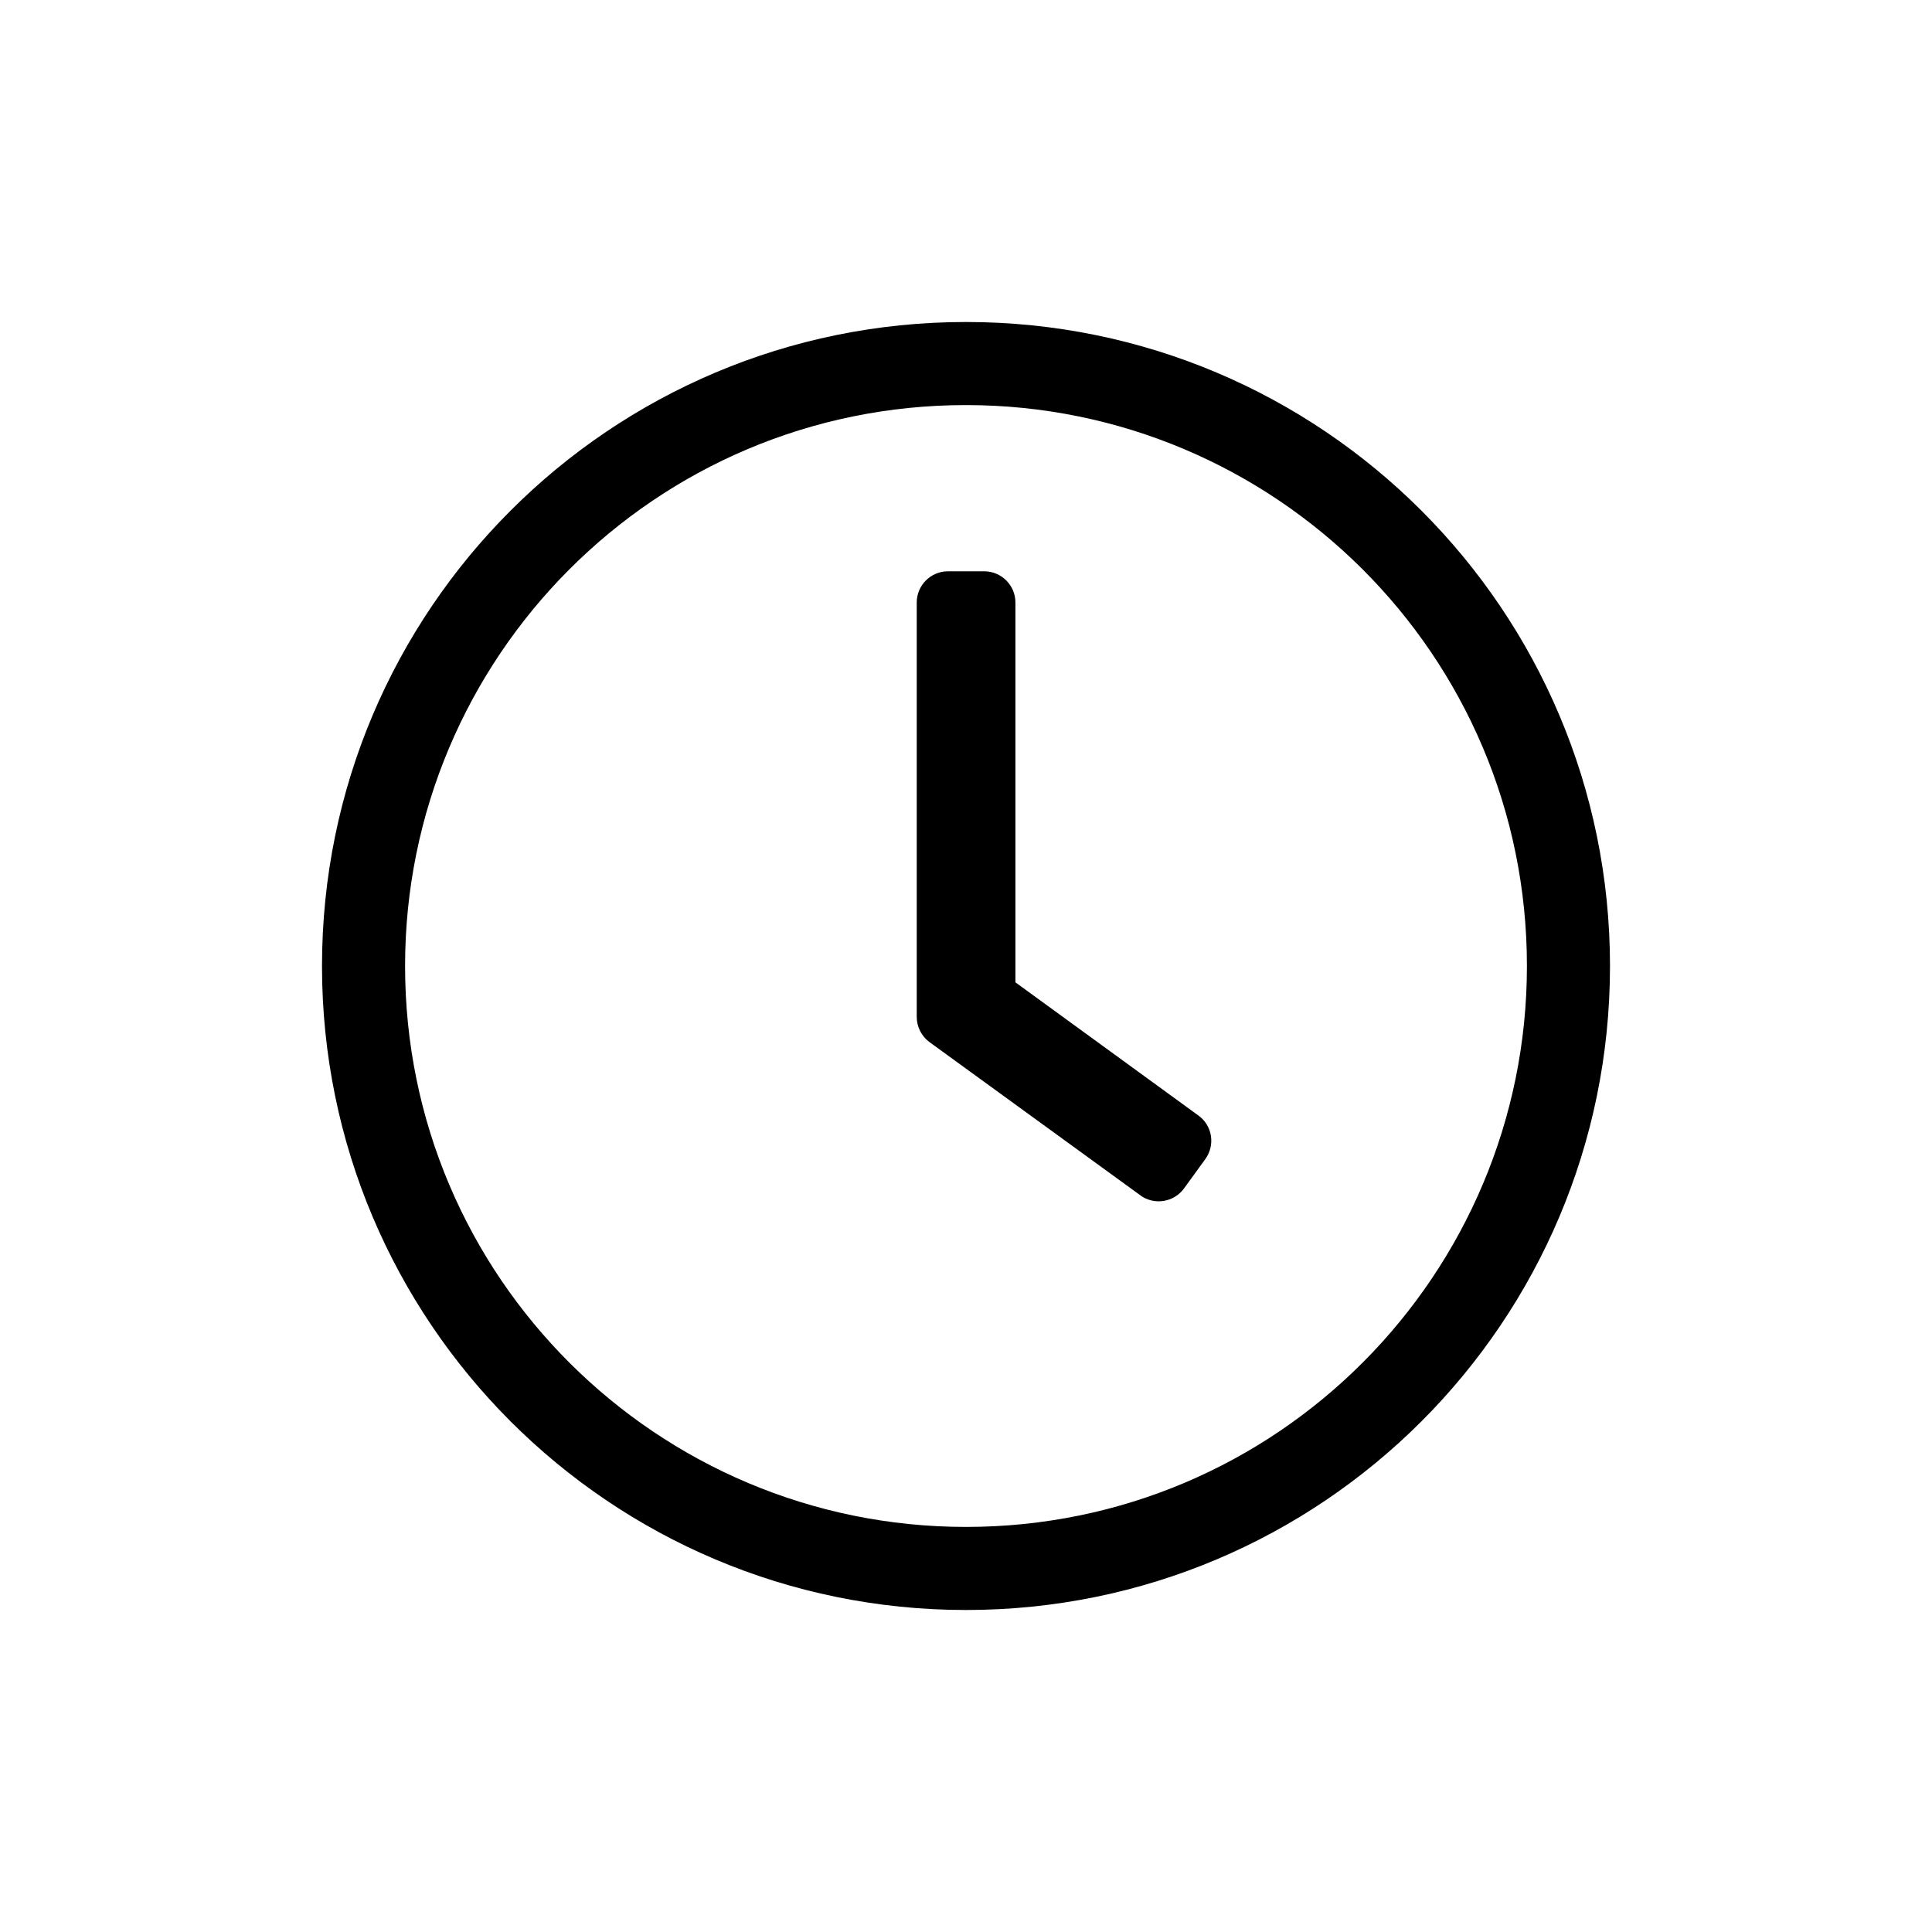
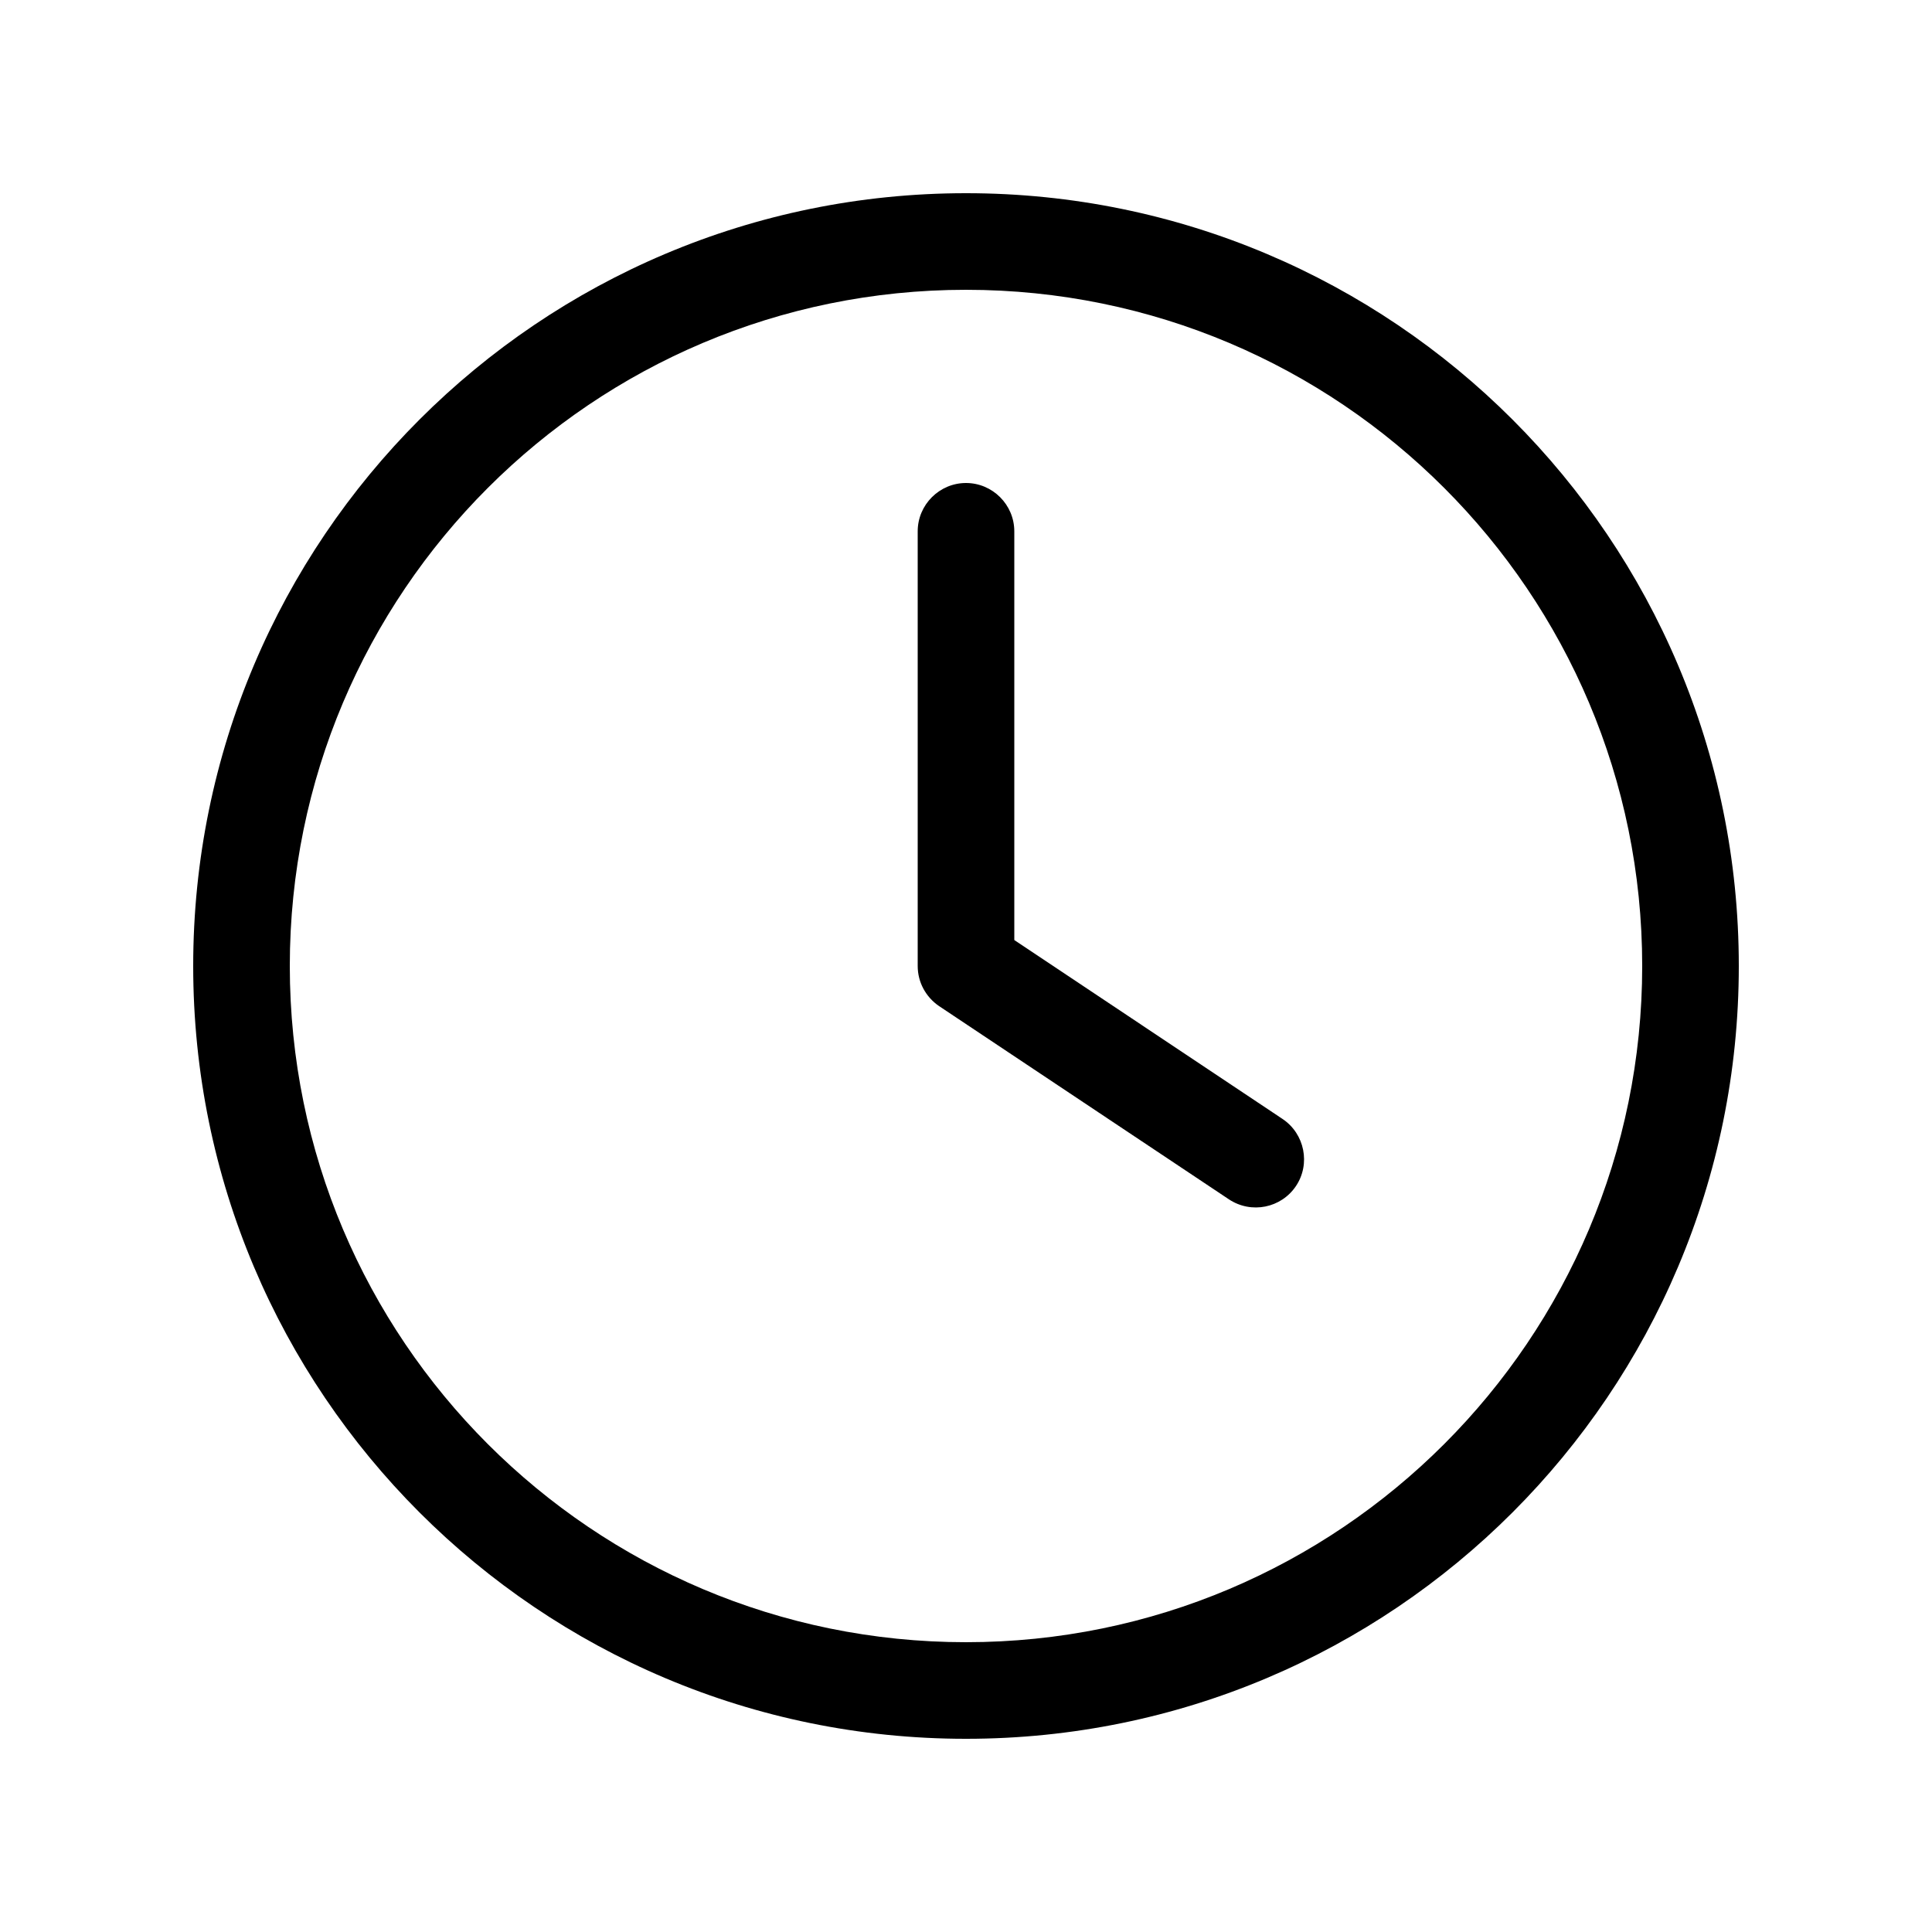
- <svg xmlns="http://www.w3.org/2000/svg" viewBox="0 0 24 24" version="1.1" id="svg4" width="24" height="24">
-   <defs id="defs8" />
-   <path d="m 12,4 c -4.419,0 -8,3.581 -8,8 0,4.419 3.581,8 8,8 4.419,0 8,-3.581 8,-8 0,-4.419 -3.581,-8 -8,-8 z m 6.968,8 c 0,3.829 -3.1,6.968 -6.968,6.968 -3.829,0 -6.968,-3.1 -6.968,-6.968 0,-3.829 3.1,-6.968 6.968,-6.968 3.829,0 6.968,3.1 6.968,6.968 z m -4.803,2.848 -2.619,-1.903 c -0.1,-0.074 -0.158,-0.19 -0.158,-0.313 V 7.484 c 0,-0.213 0.174,-0.387 0.387,-0.387 h 0.452 c 0.213,0 0.387,0.174 0.387,0.387 v 4.719 l 2.274,1.655 c 0.174,0.126 0.21,0.368 0.084,0.542 l -0.265,0.365 c -0.126,0.171 -0.368,0.21 -0.542,0.084 z" id="path2" style="stroke-width:0.032" />
+ <svg xmlns="http://www.w3.org/2000/svg" height="24" width="24" viewBox="0 0 640 640">
+   <path d="M544 320C544 443.7 443.7 544 320 544C196.3 544 96 443.7 96 320C96 196.3 196.3 96 320 96C443.7 96 544 196.3 544 320zM64 320C64 461.4 178.6 576 320 576C461.4 576 576 461.4 576 320C576 178.6 461.4 64 320 64C178.6 64 64 178.6 64 320zM304 176L304 320C304 325.4 306.7 330.3 311.1 333.3L407.1 397.3C414.5 402.2 424.4 400.2 429.3 392.9C434.2 385.6 432.2 375.6 424.9 370.7L336 311.4L336 176C336 167.2 328.8 160 320 160C311.2 160 304 167.2 304 176z" />
</svg>
